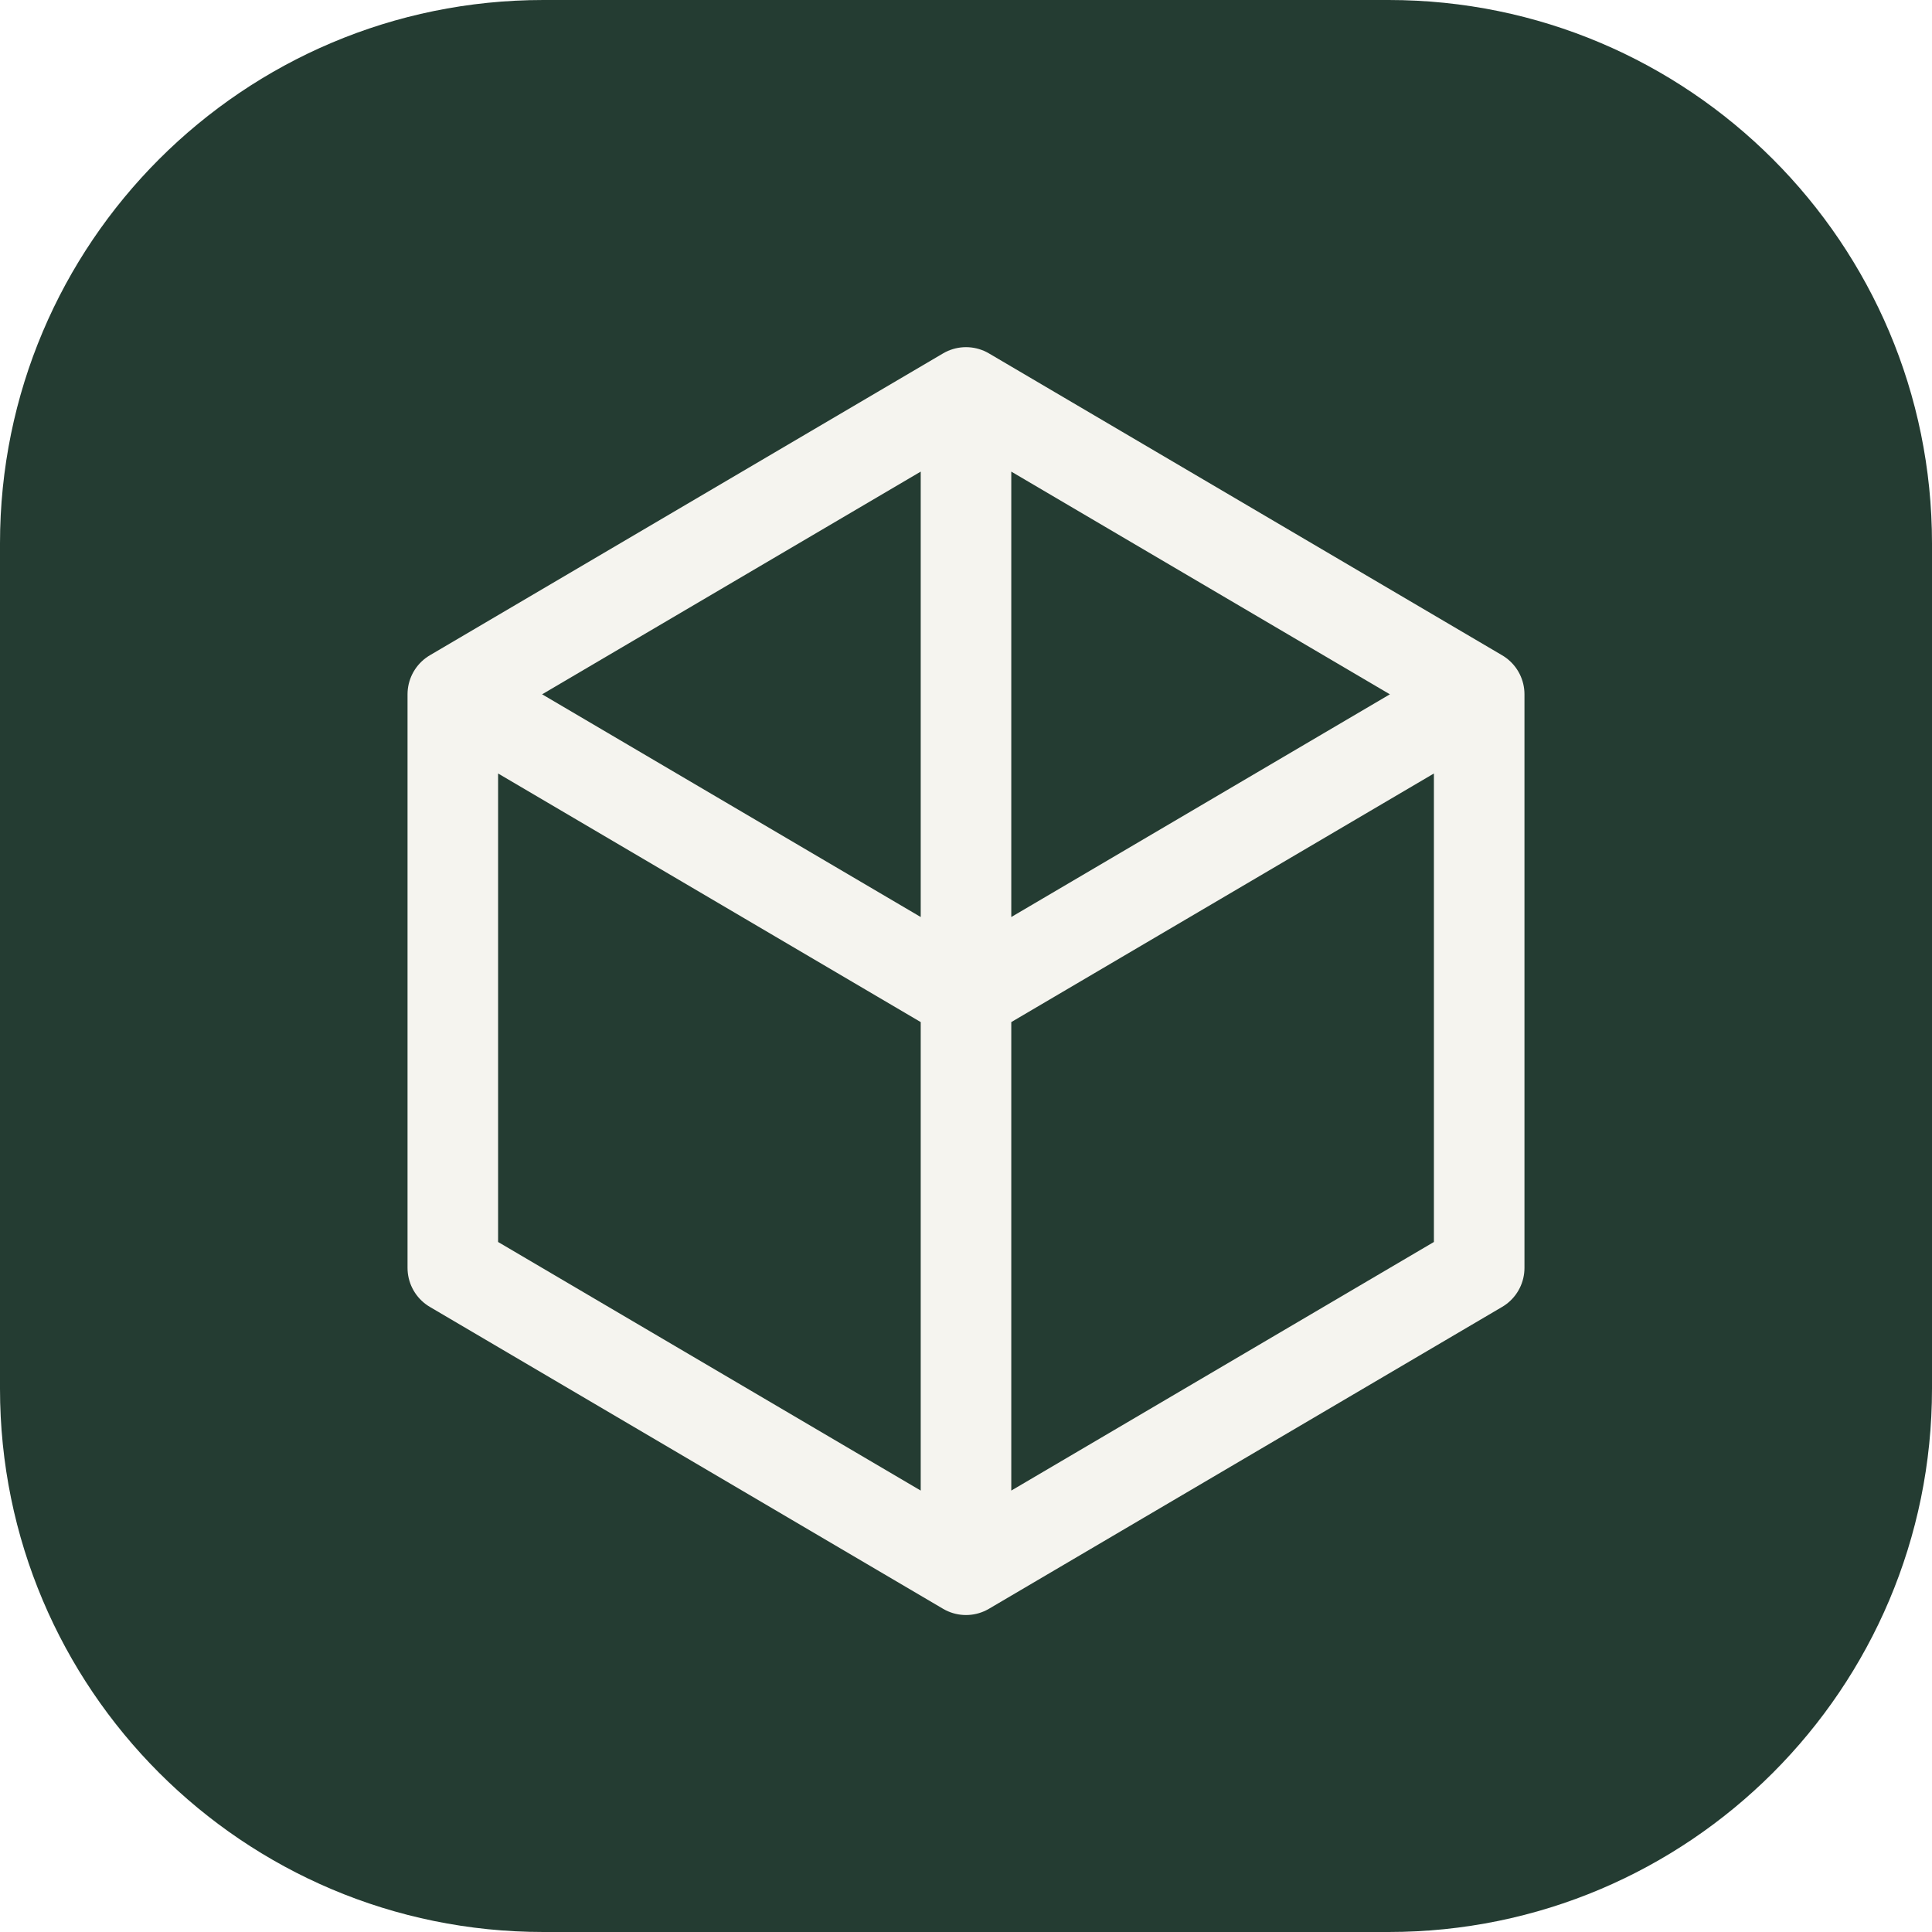
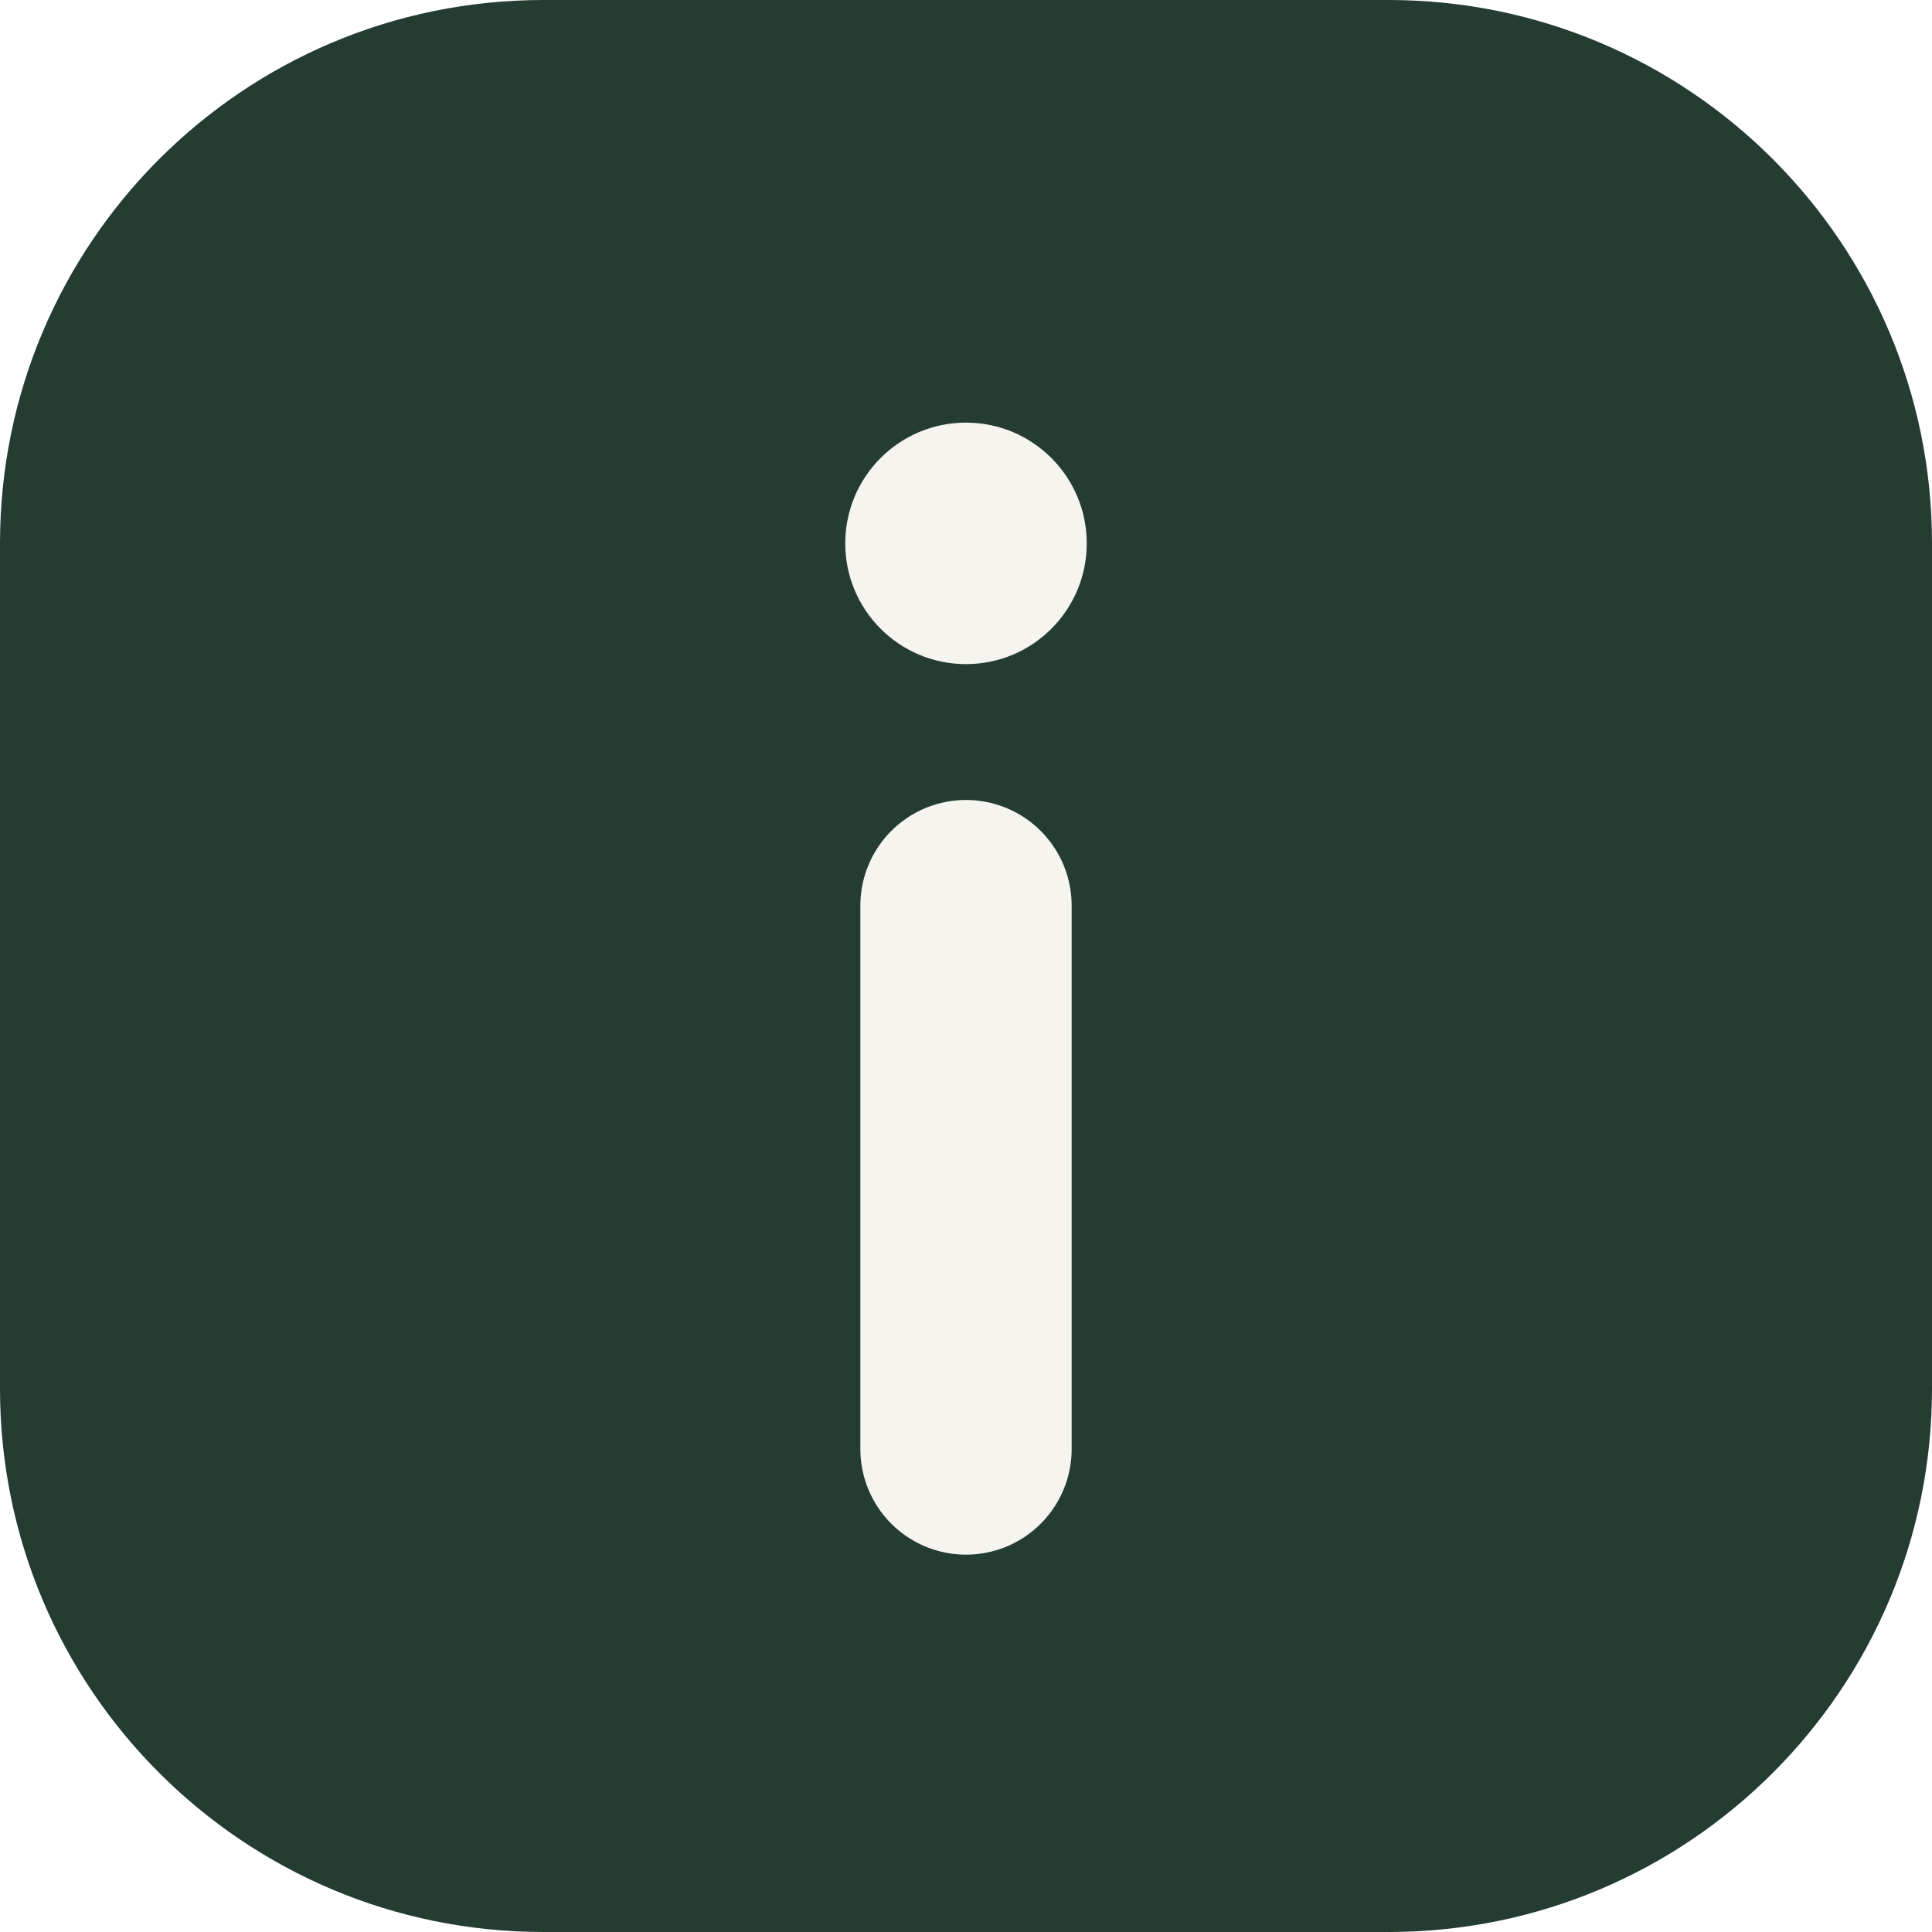
<svg xmlns="http://www.w3.org/2000/svg" viewBox="0 0 64 64">
  <rect width="64" height="64" rx="18" fill="#243c32" />
-   <path d="m32 13 17 10v19L32 52 15 42V23Zm0 0v20m17-10L32 33 15 23m17 10v19" fill="none" stroke="#f5f4ef" stroke-width="3" stroke-linejoin="round" />
+   <circle cx="32" cy="18" r="4" fill="#f5f4ef" />
+   <path d="M32 30v18" fill="none" stroke="#f5f4ef" stroke-width="7" stroke-linecap="round" />
</svg>
